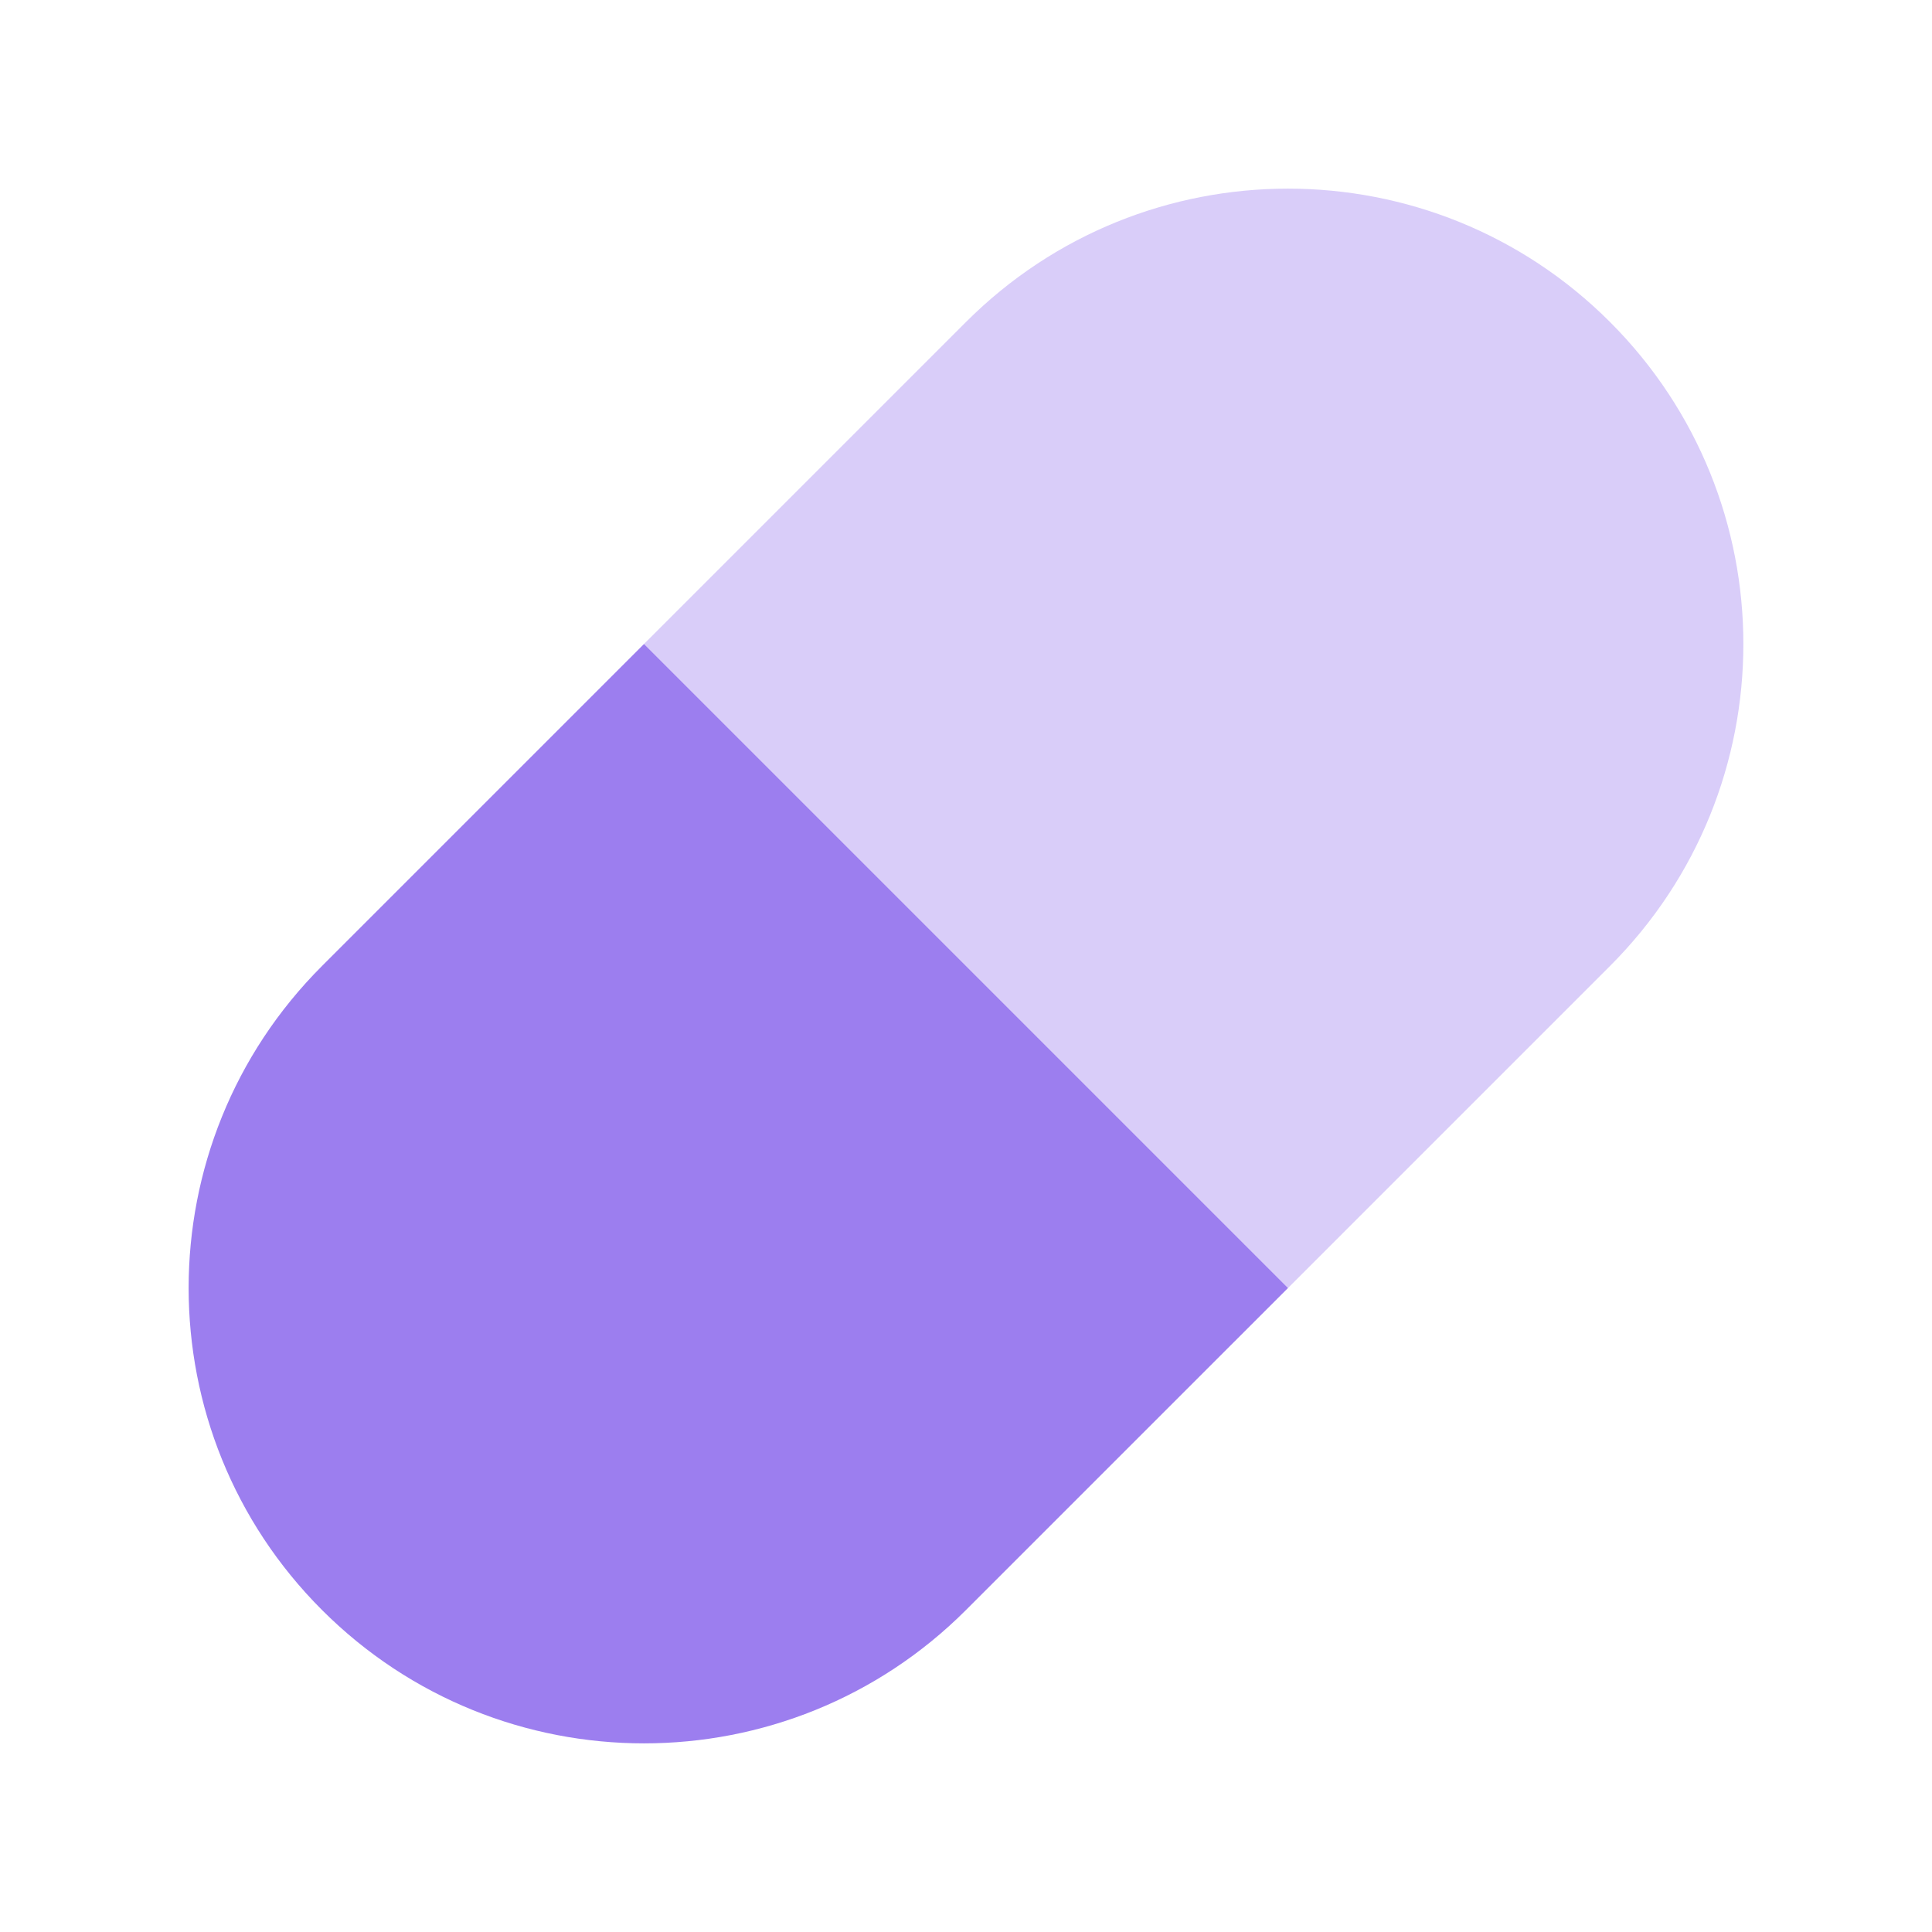
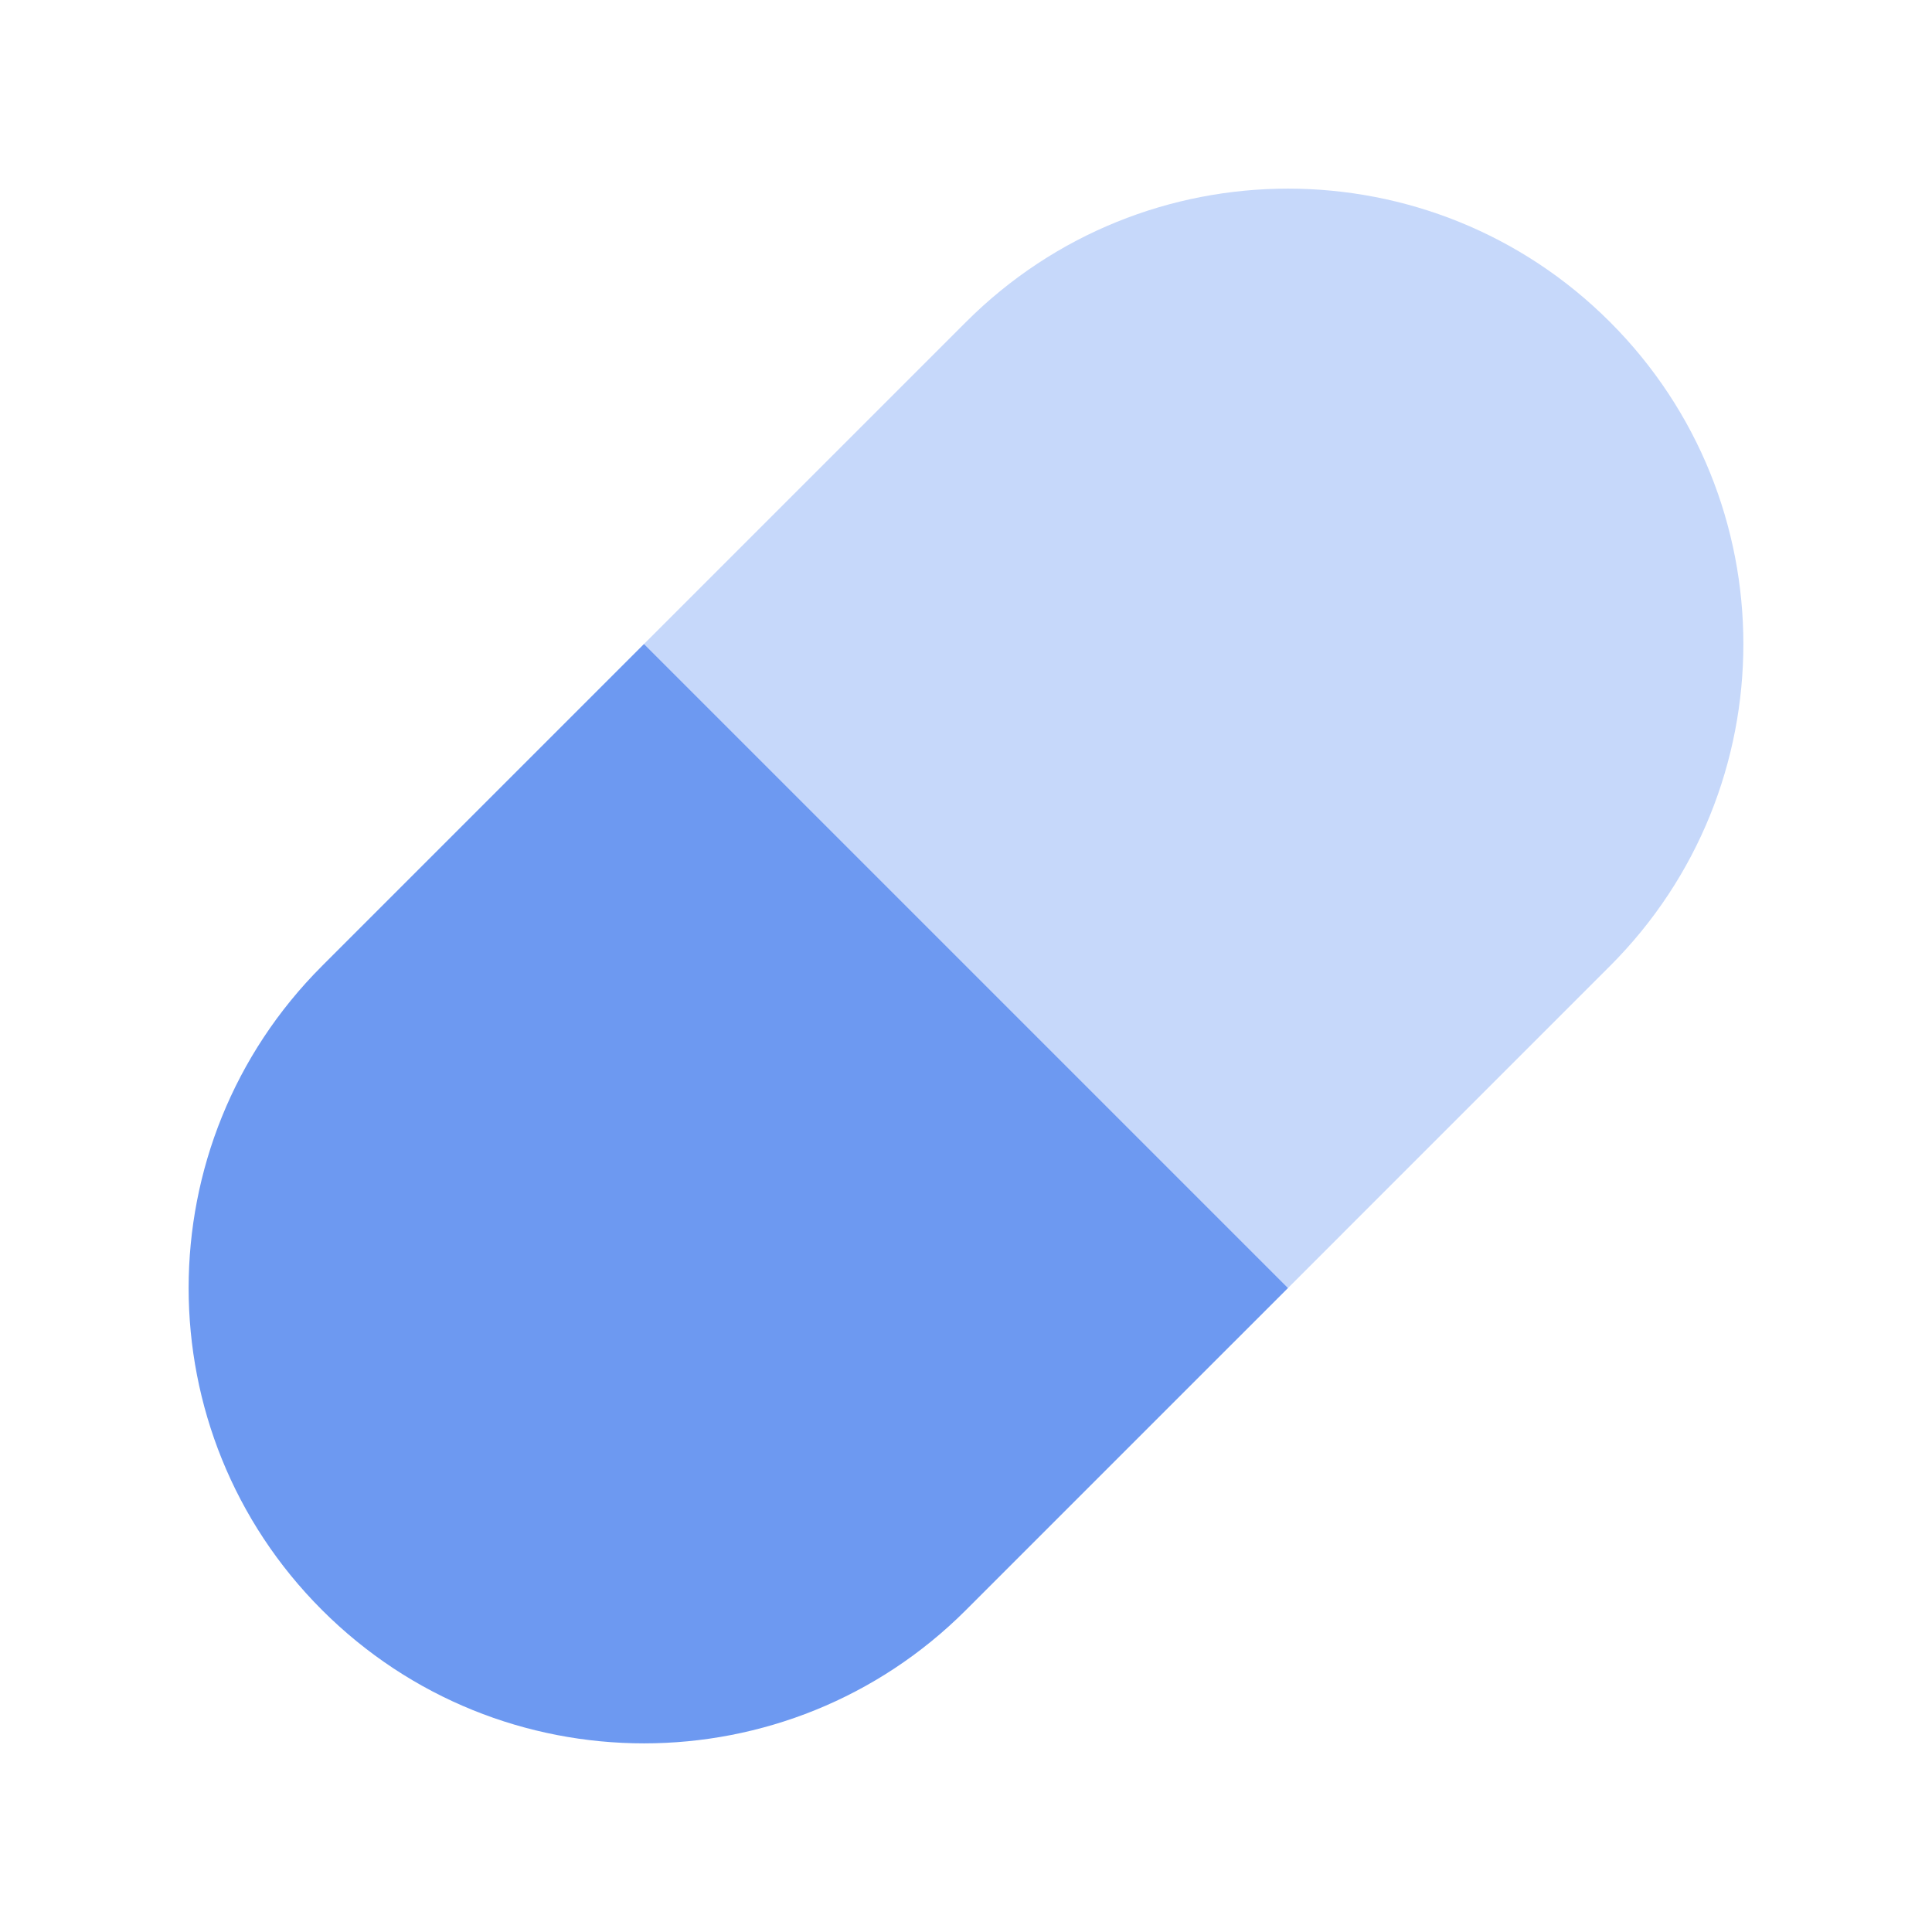
<svg xmlns="http://www.w3.org/2000/svg" width="24" height="24" viewBox="0 0 24 24" fill="none">
-   <path d="M12 4C14.209 1.791 17.791 1.791 20 4C22.209 6.209 22.209 9.791 20 12L16 16L8 8L12 4Z" fill="#D9CDF9" />
-   <path d="M8 8L16 16L12 20C9.791 22.209 6.209 22.209 4 20C1.791 17.791 1.791 14.209 4 12L8 8Z" fill="#9C7EEF" />
+   <path d="M12 4C14.209 1.791 17.791 1.791 20 4C22.209 6.209 22.209 9.791 20 12L16 16L8 8L12 4Z" fill="#C6D8FA" />
+   <path d="M8 8L16 16L12 20C9.791 22.209 6.209 22.209 4 20C1.791 17.791 1.791 14.209 4 12L8 8Z" fill="#6D99F1" />
</svg>
